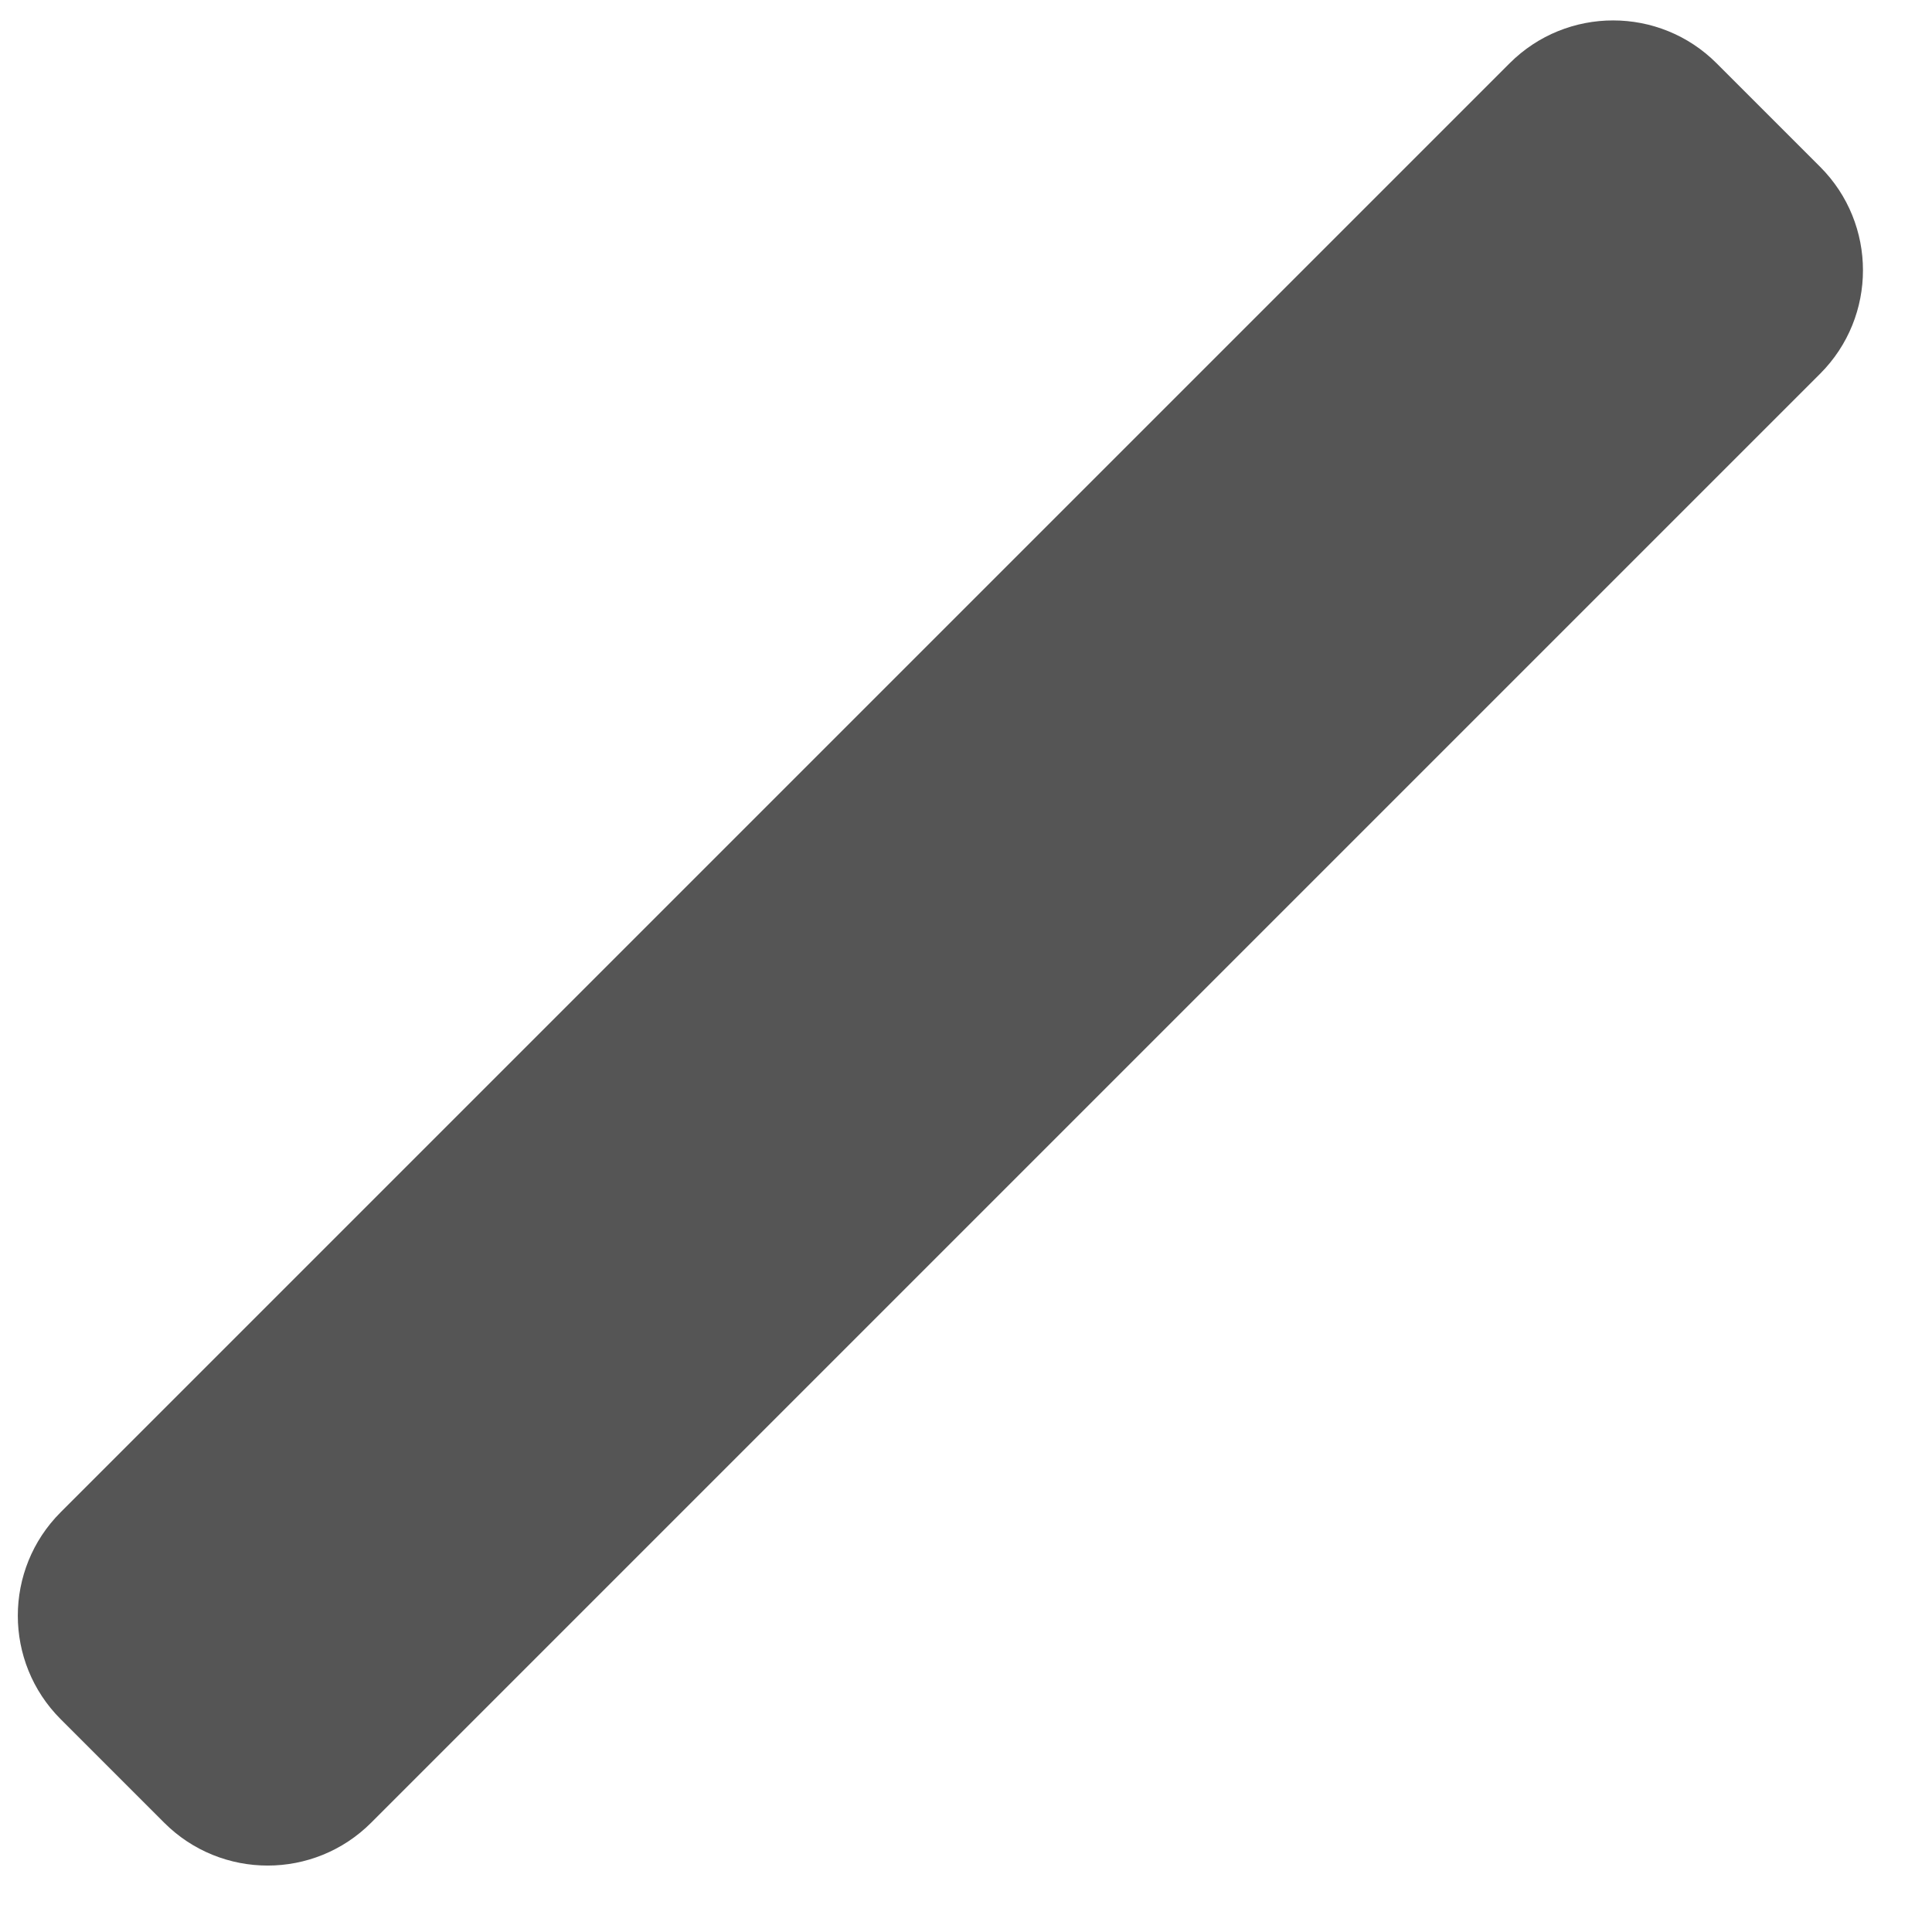
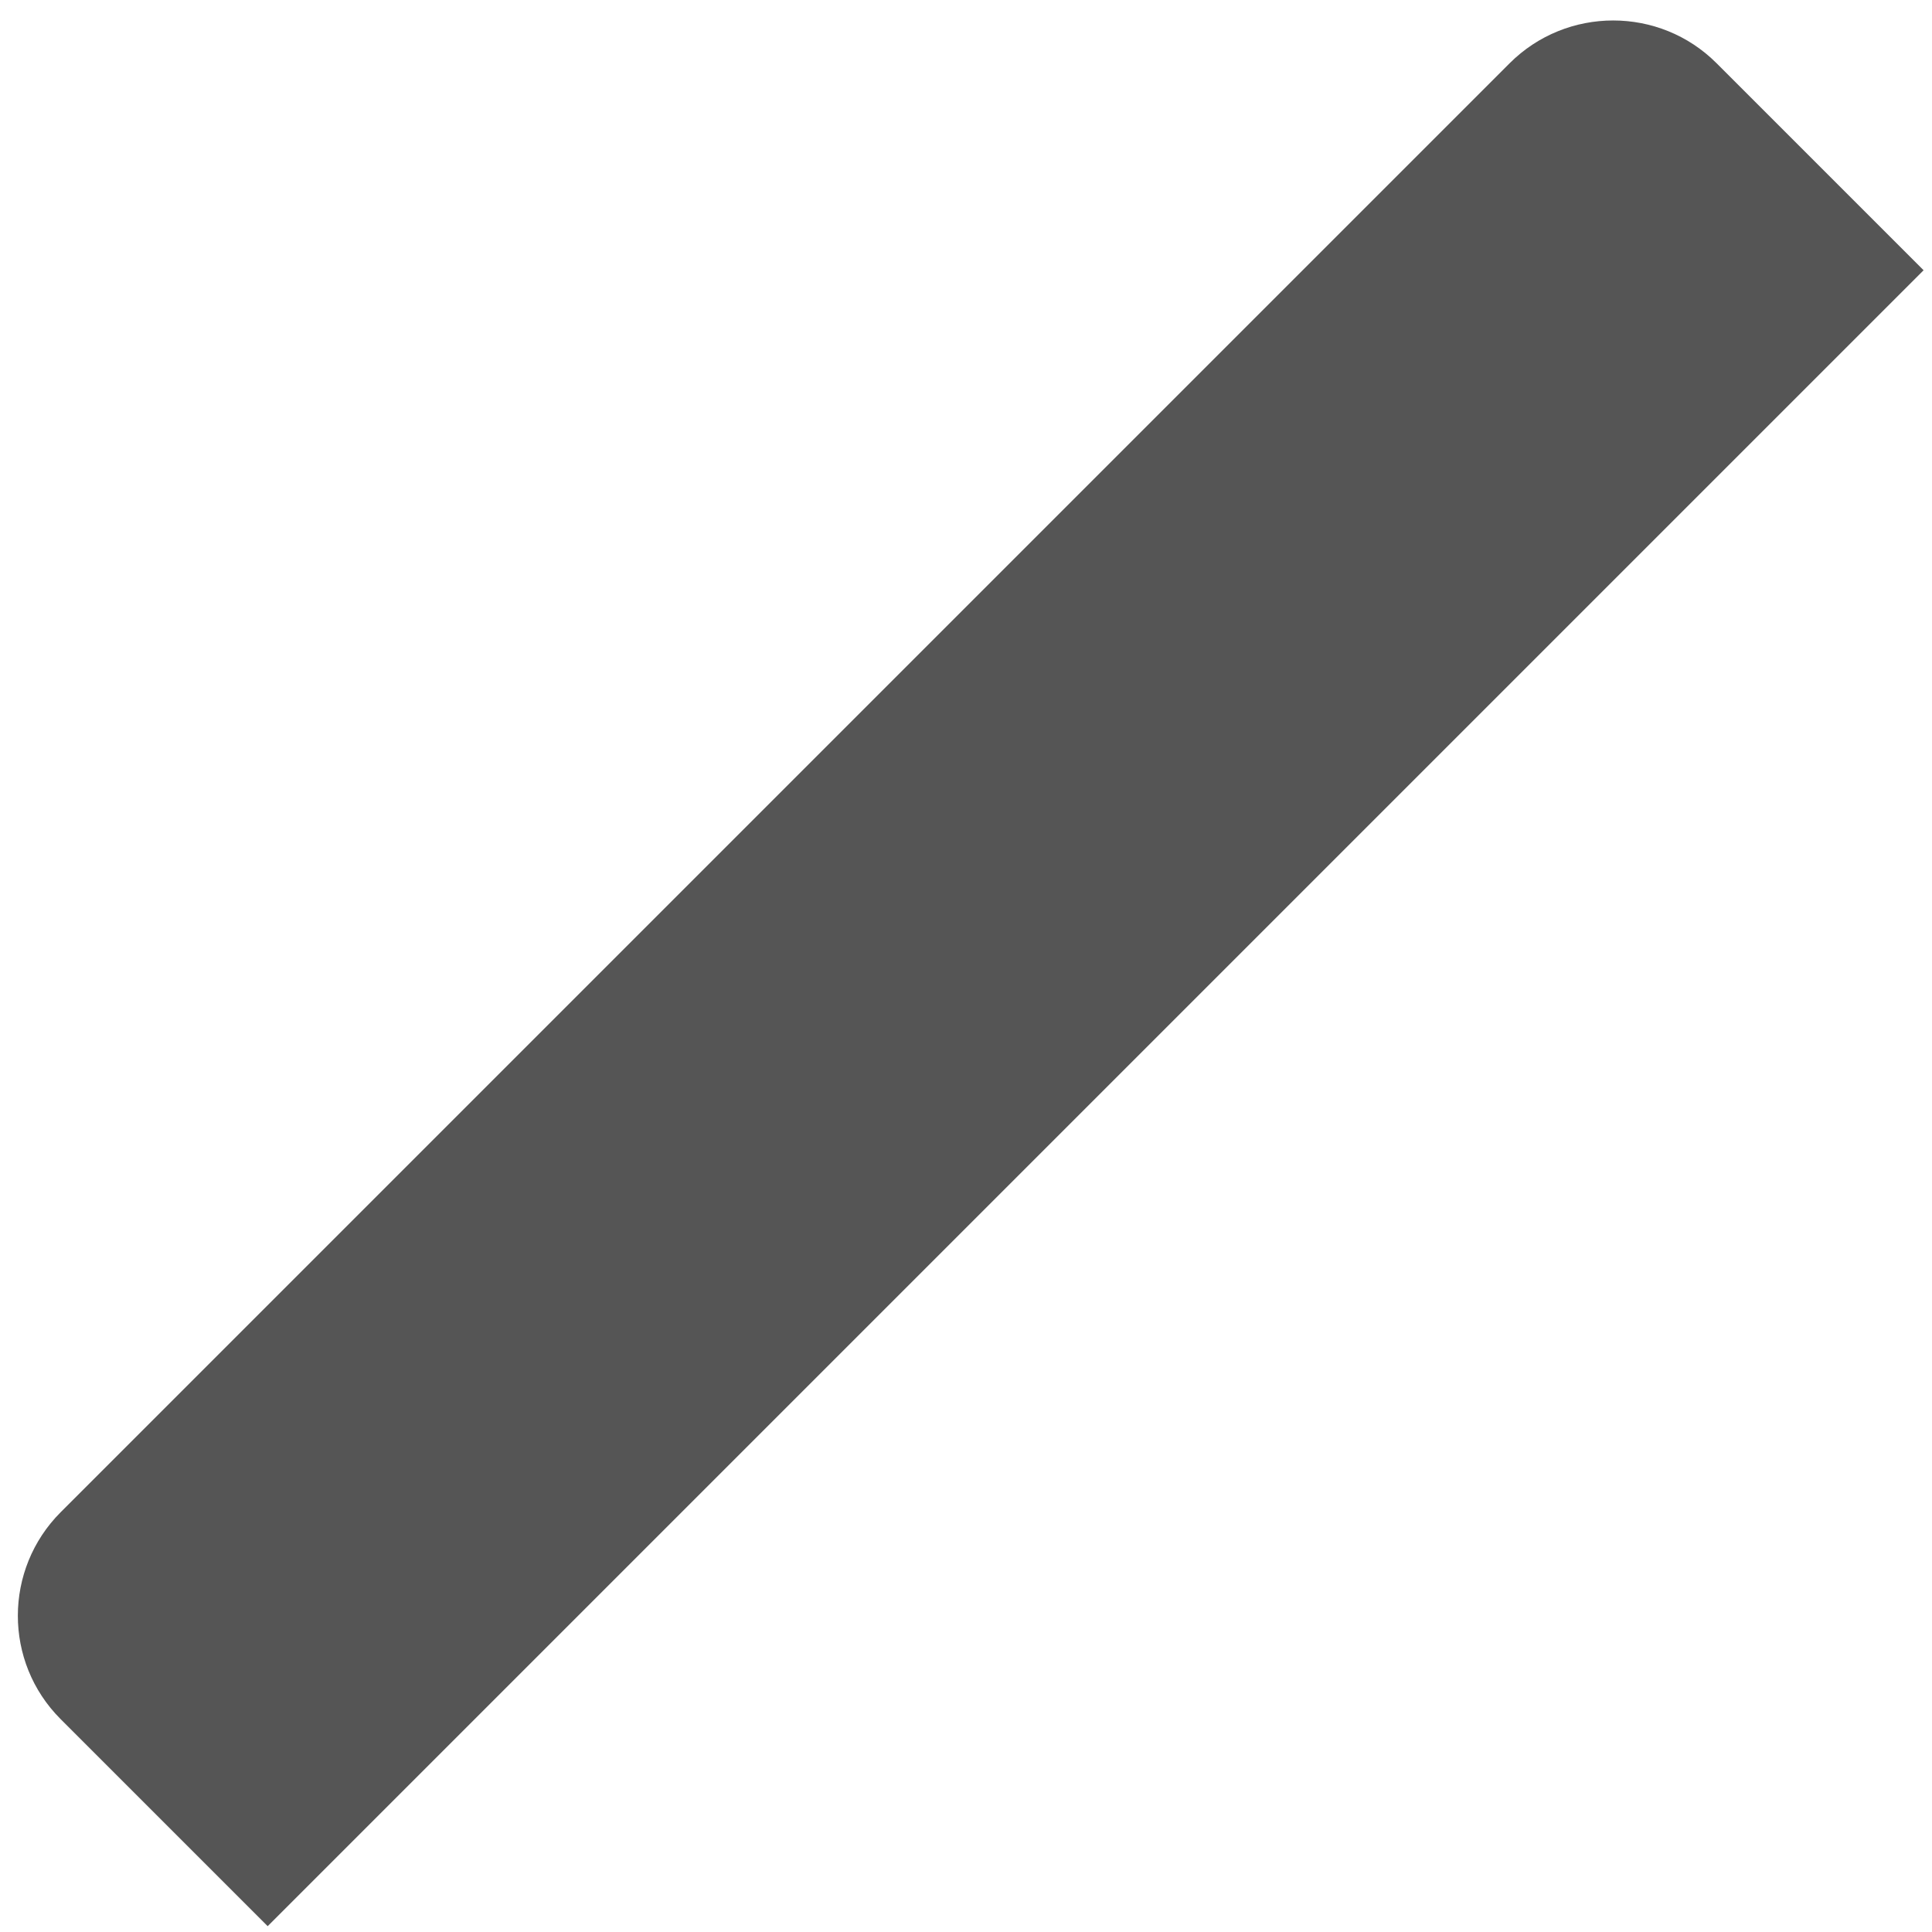
<svg xmlns="http://www.w3.org/2000/svg" width="66px" height="66px" viewBox="0 0 66 66" version="1.1">
  <defs />
  <g id="Page-3" stroke="none" stroke-width="1" fill="none" fill-rule="evenodd">
    <g id="Idea-15" transform="translate(-5, -15)" fill="#555555">
      <g id="logo-+-Rectangle-2" transform="translate(1, 12)">
        <g id="logo" transform="translate(57.52513, 57.14645) rotate(45) translate(-57.52513, -57.14645) translate(18.52513, 16.14645)">
-           <rect id="logo-one" transform="translate(8.359471, 40.62311) rotate(-90) translate(-8.359471, -40.62311) " x="-31.641" y="33.123" width="80" height="15" rx="5" />
+           <path d="M0.859,5.627 C0.859,2.864 3.105,0.623 5.854,0.623 L15.859,0.623 L15.859,80.623 L5.854,80.623 C3.096,80.623 0.859,78.379 0.859,75.619 L0.859,5.627 Z" id="logo-one" />
        </g>
      </g>
    </g>
  </g>
</svg>
